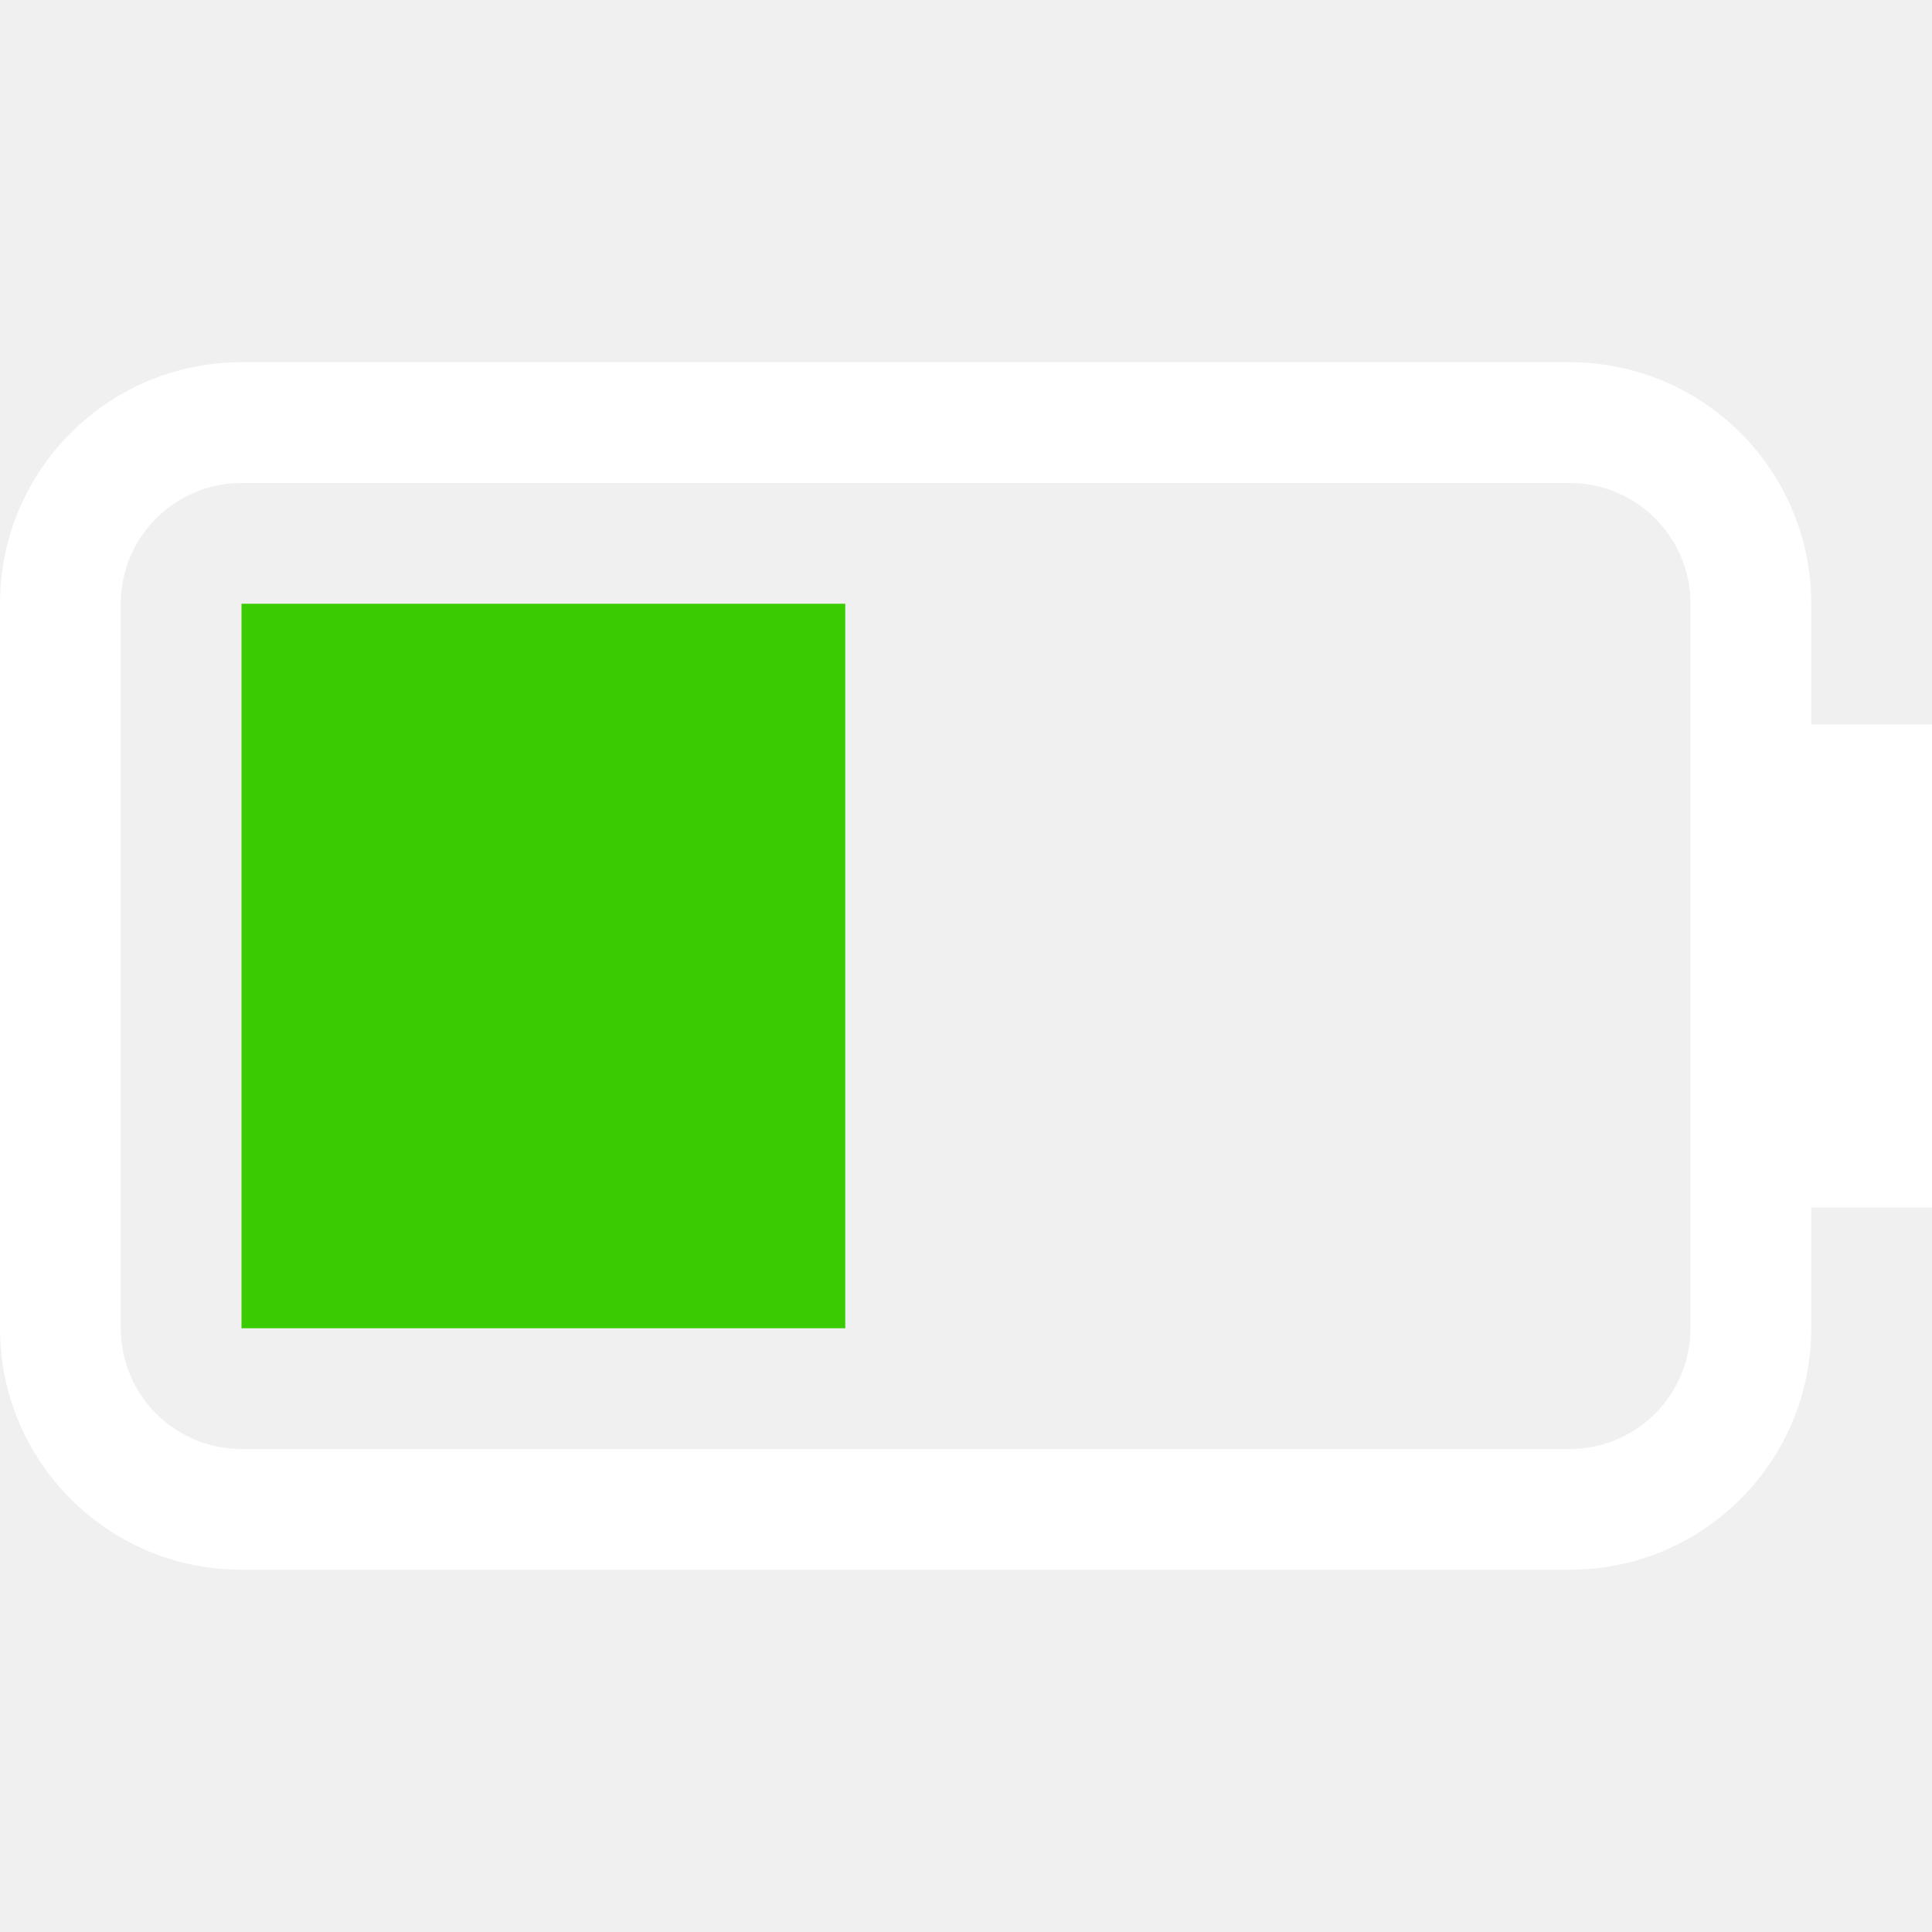
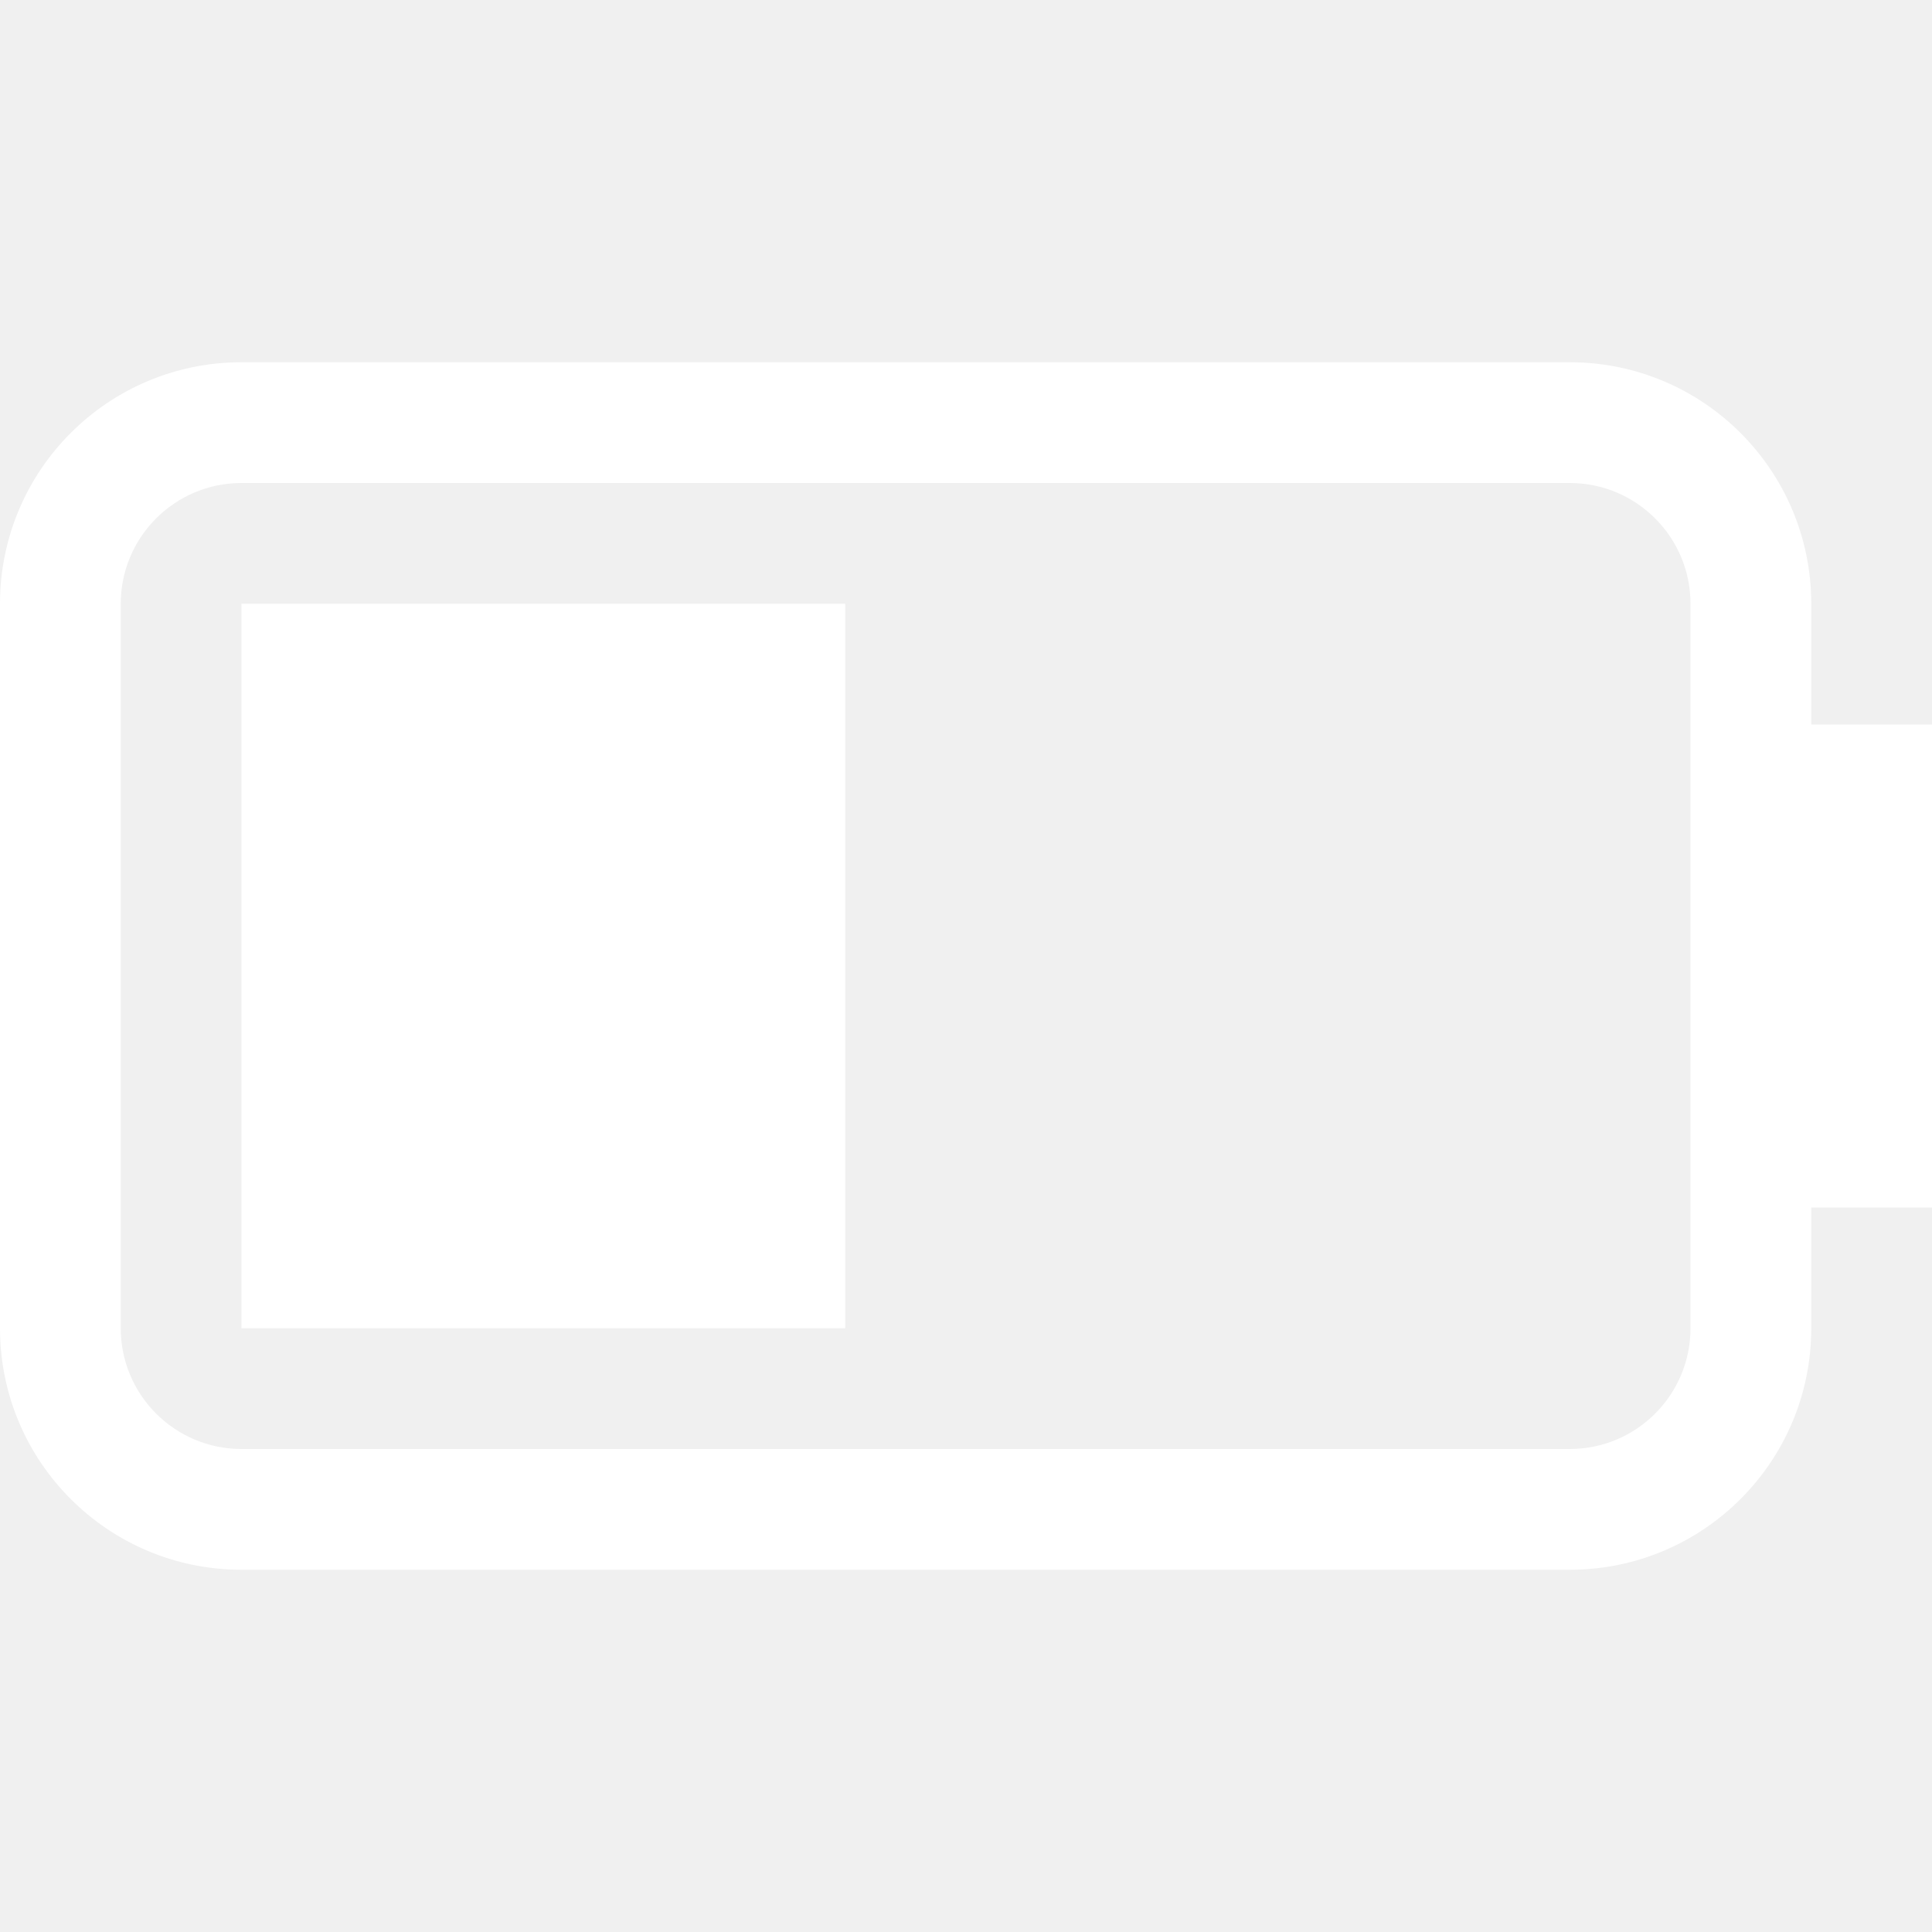
<svg xmlns="http://www.w3.org/2000/svg" width="16px" height="16px" viewBox="0 0 16 16" version="1.1">
  <g id="battery-040-symbolic" stroke="none" stroke-width="1" fill="none" fill-rule="evenodd">
    <path d="M13,4 L2,4 C1.448,4 1,4.448 1,5 L1,11 C1,11.552 1.448,12 2,12 L13,12 C13.552,12 14,11.552 14,11 L14,5 C14,4.448 13.552,4 13,4 Z M15,11 C15,12.105 14.105,13 13,13 L2,13 C0.895,13 0,12.105 0,11 L0,5 C0,3.895 0.895,3 2,3 L13,3 C14.105,3 15,3.895 15,5 L15,6 L16,6 L16,10 L15,10 L15,11 Z" id="形状" fill="#FFFFFF" />
-     <polygon id="Rectangle" fill="#3ACB00" points="2 5 7 5 7 11 2 11" />
+     <polygon id="Rectangle" fill="#FFFFFF" points="2 5 7 5 7 11 2 11" />
  </g>
</svg>
